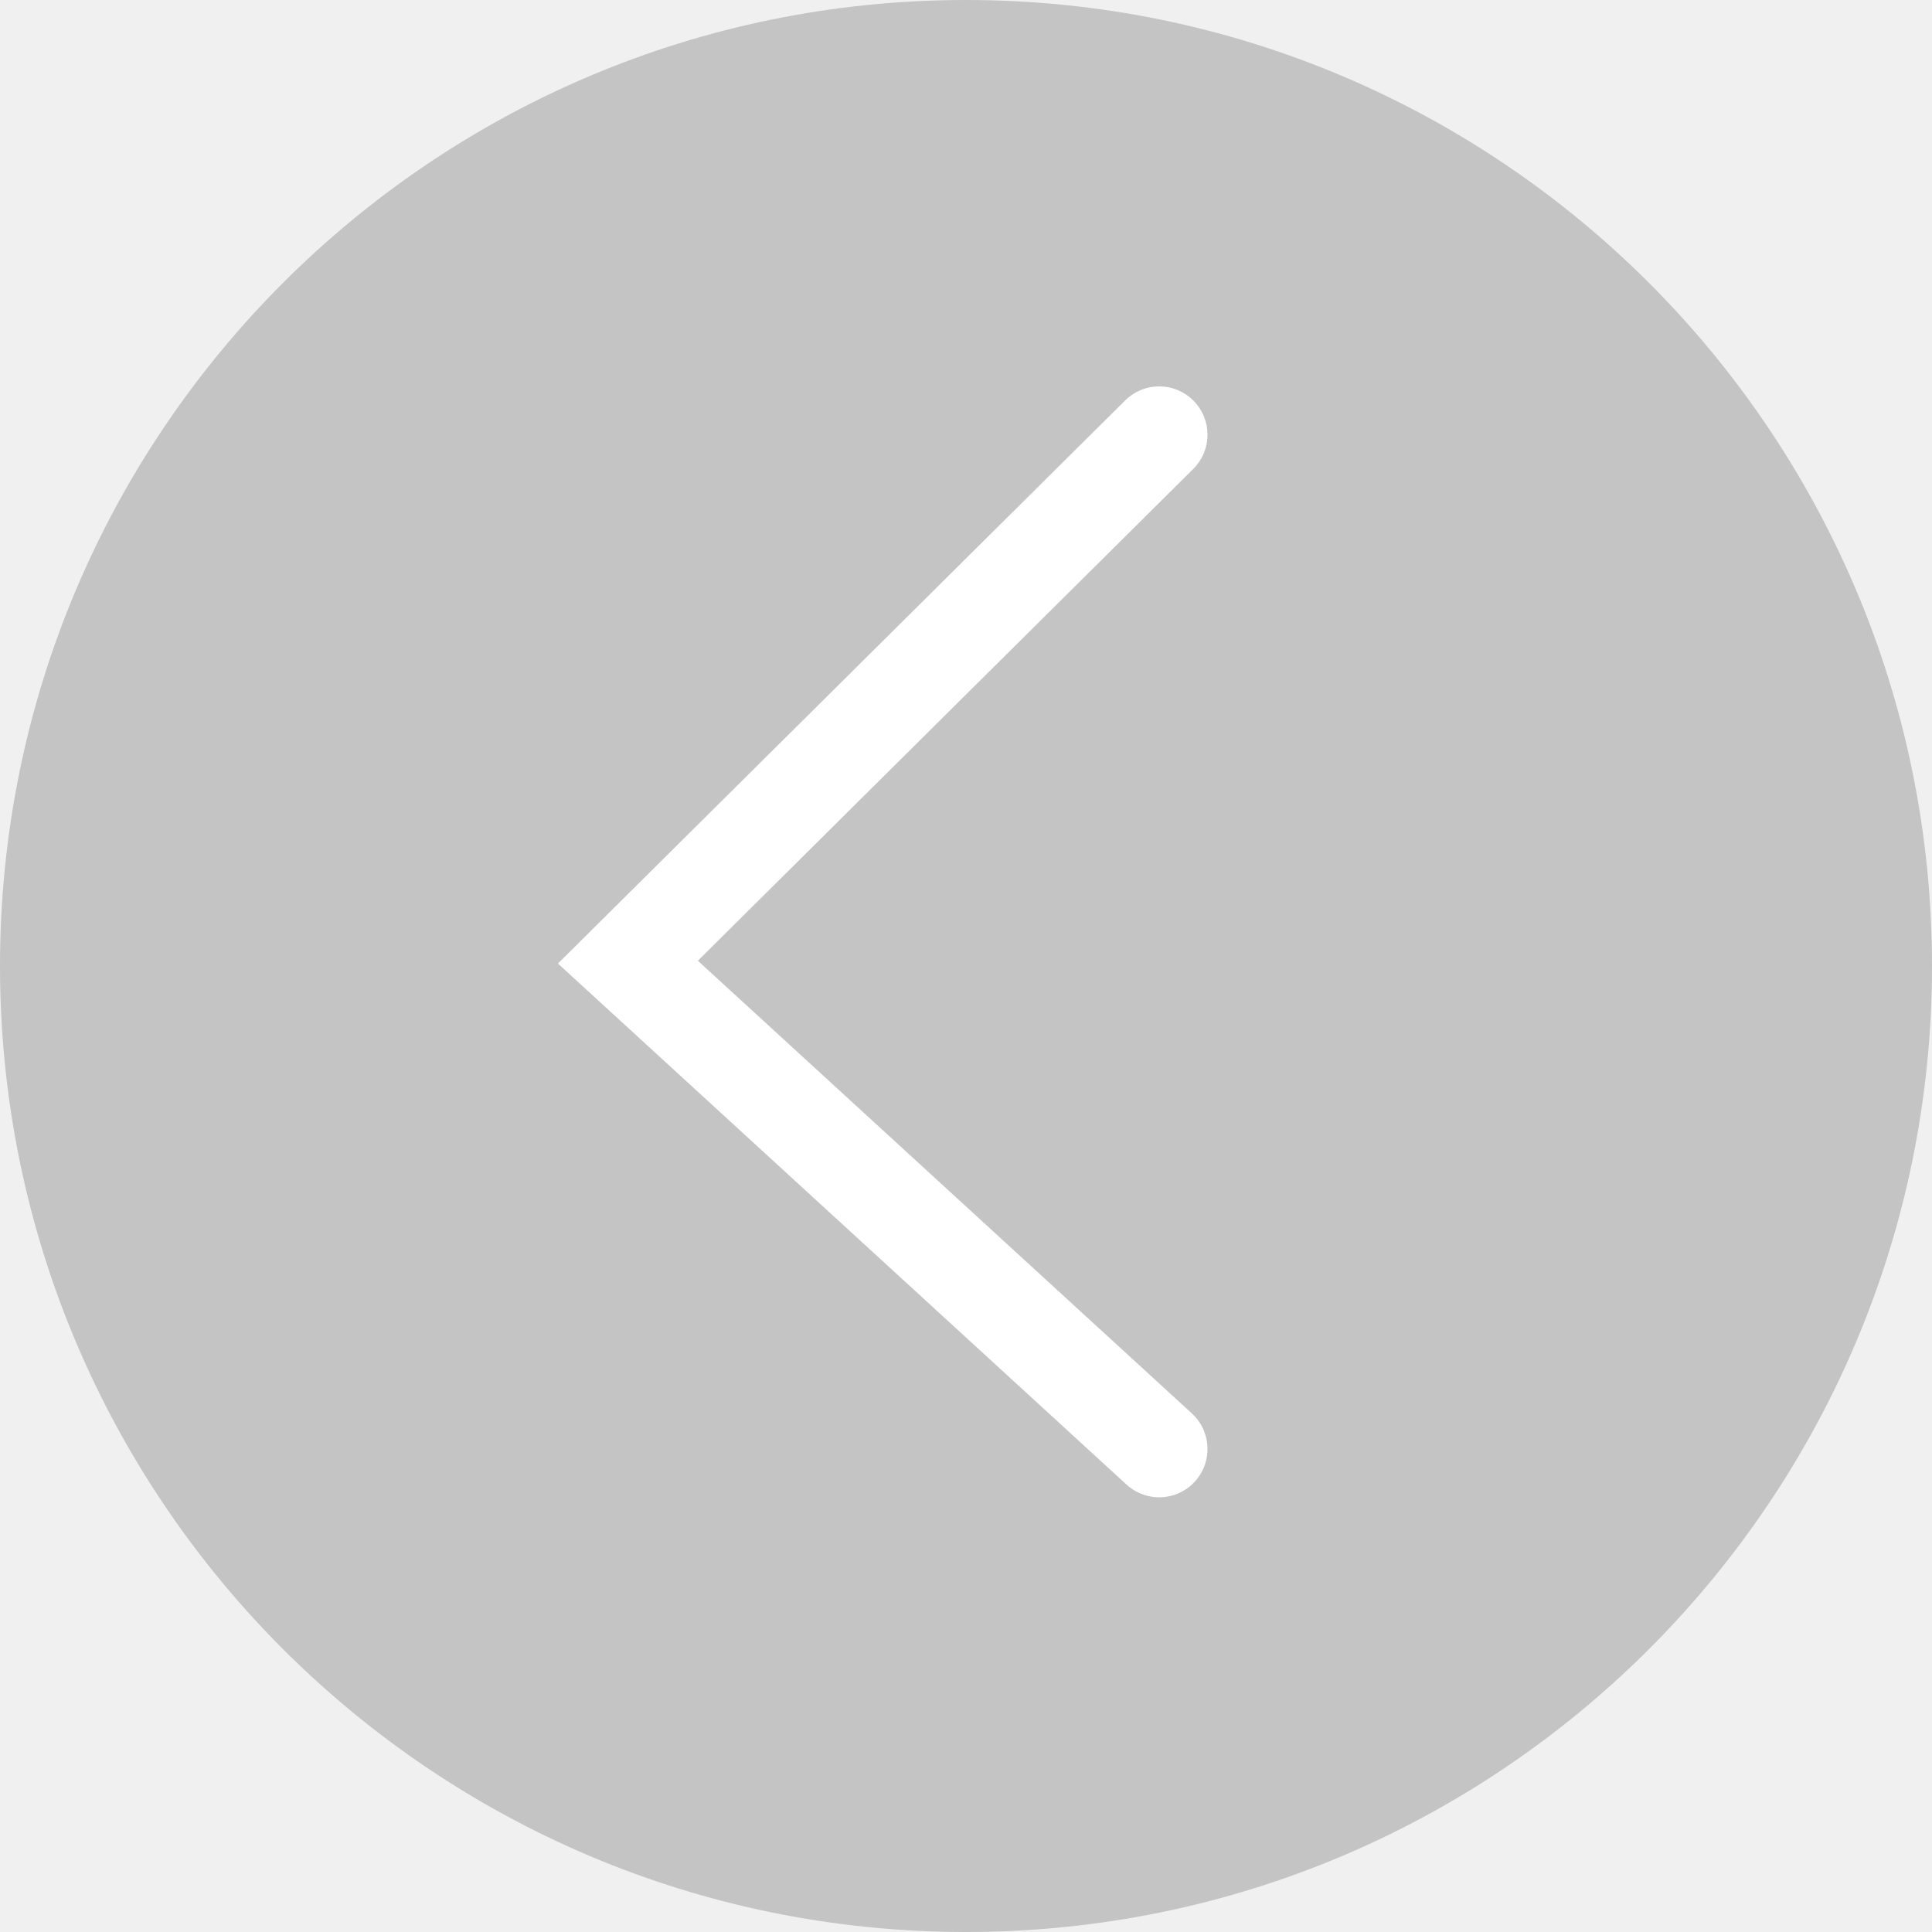
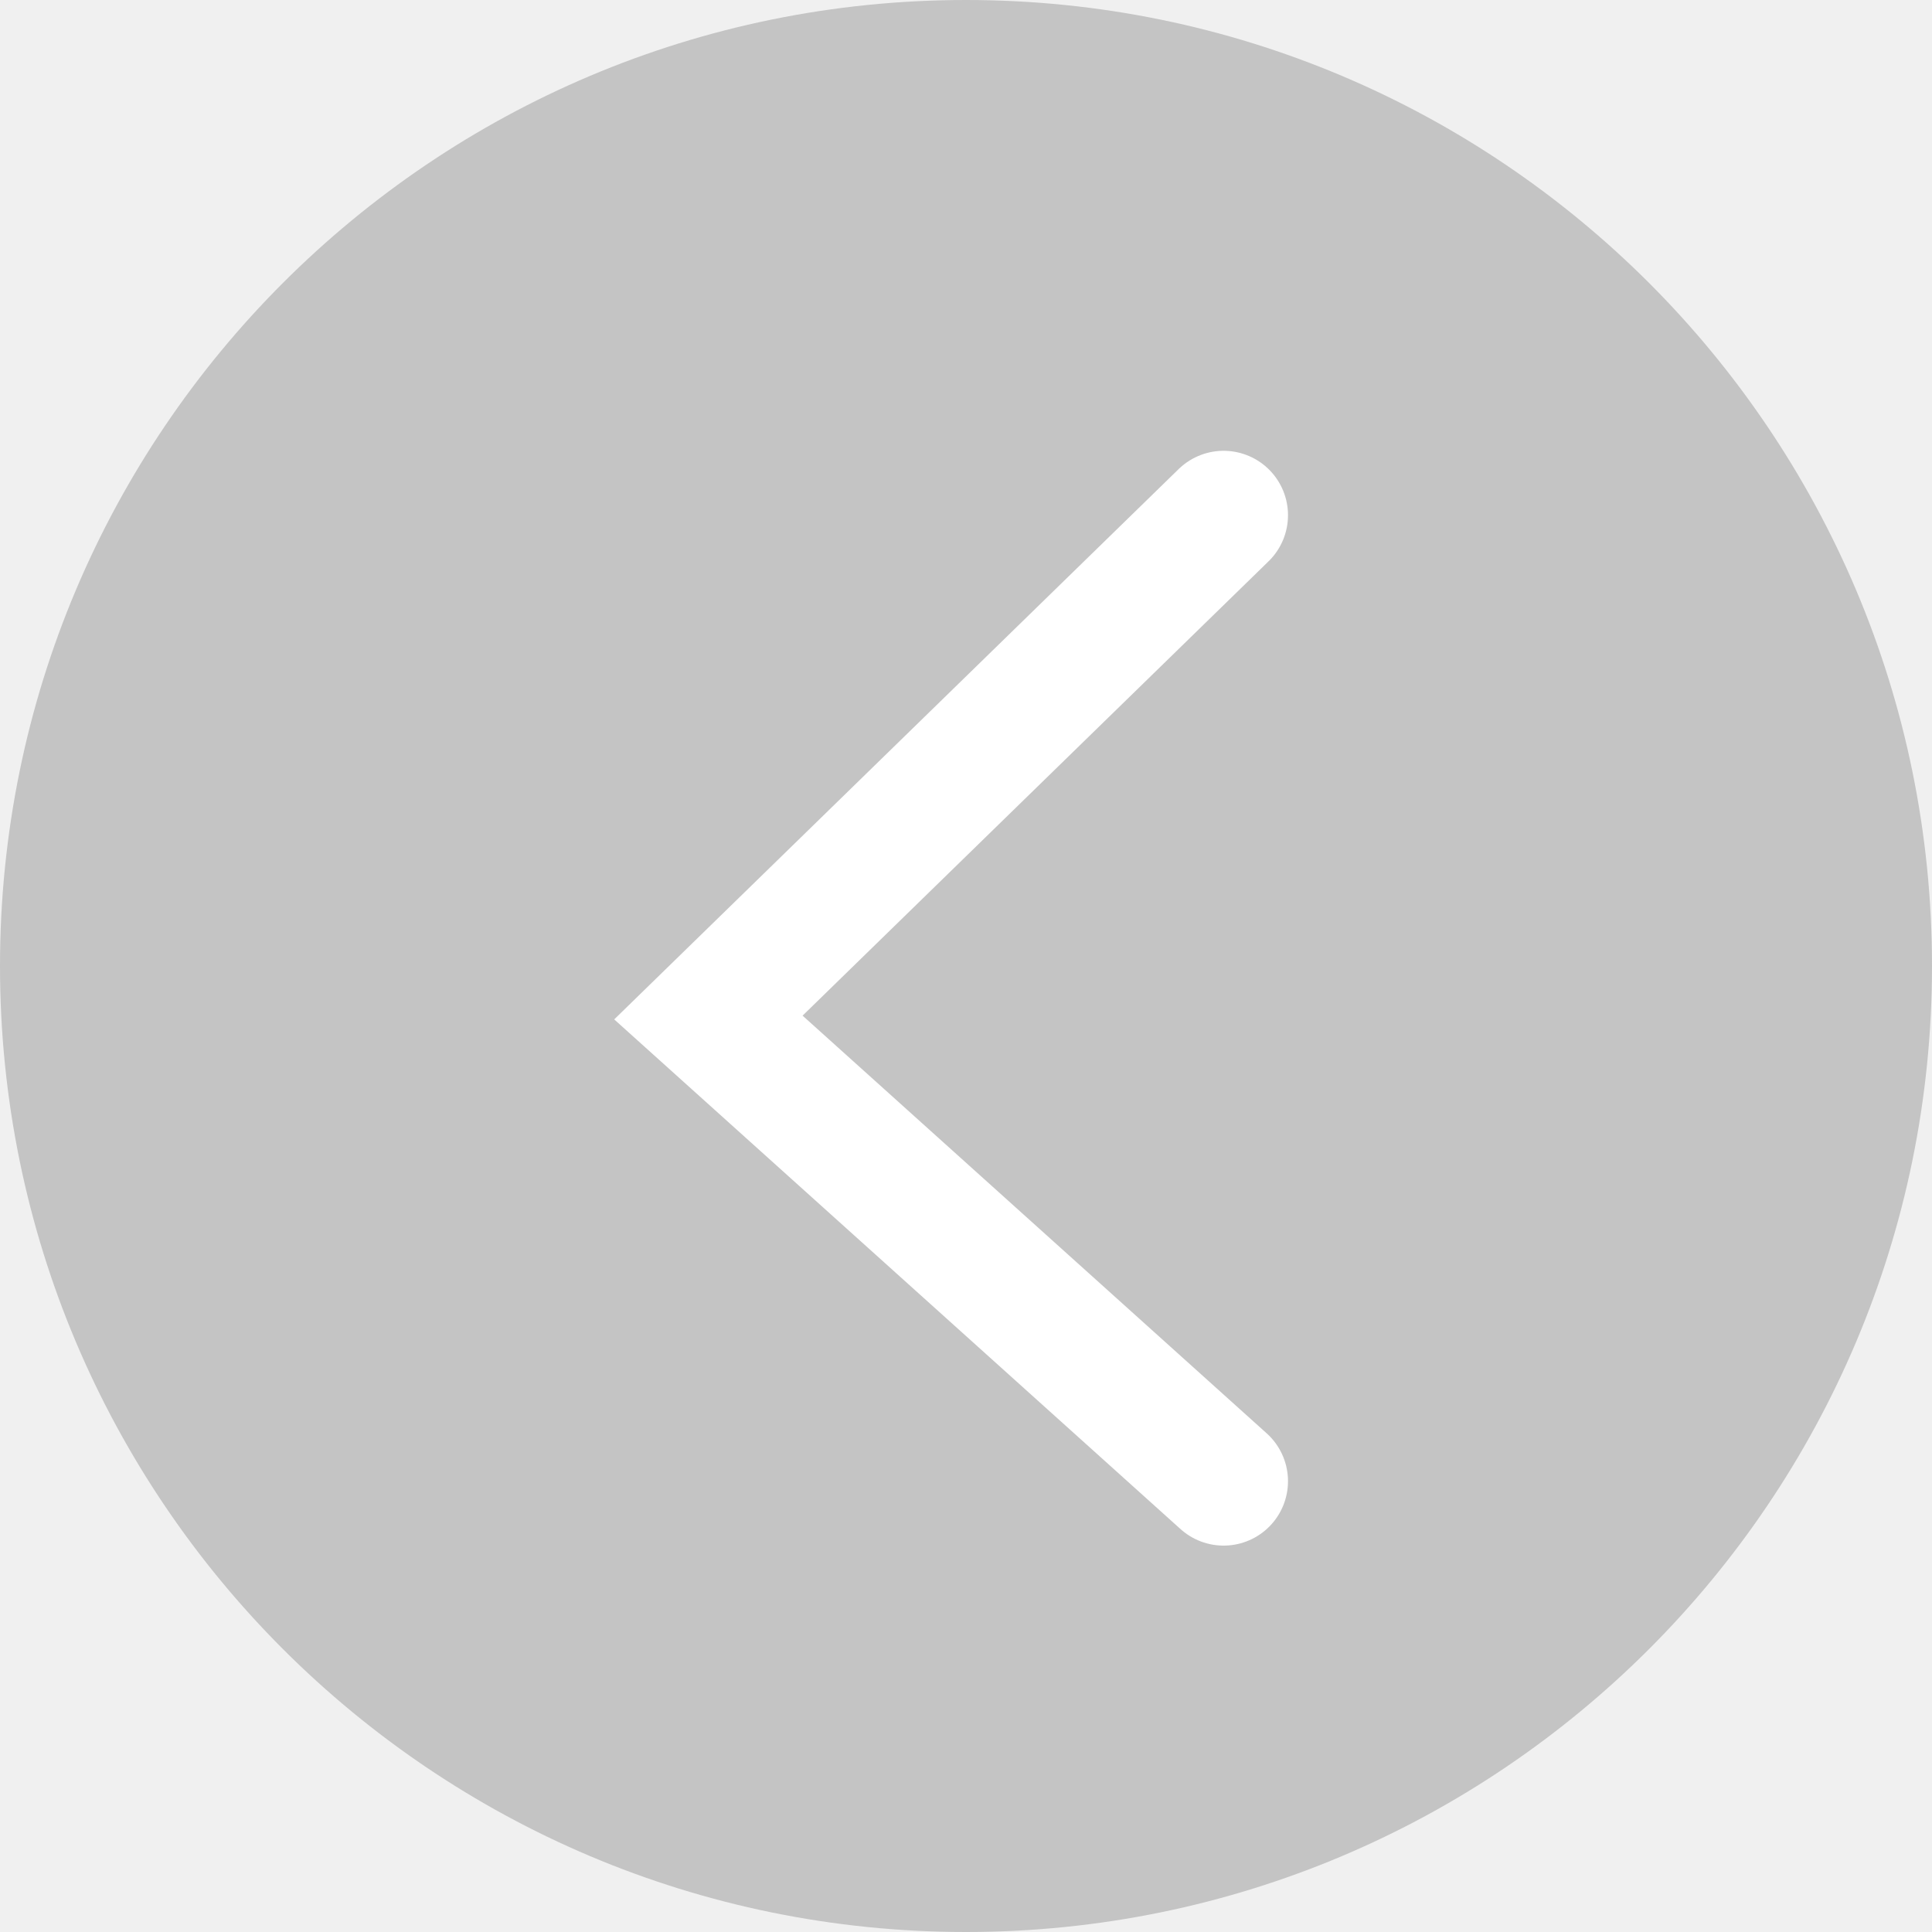
- <svg xmlns="http://www.w3.org/2000/svg" width="40" height="40" viewBox="0 0 40 40" fill="none">
-   <rect width="40" height="40" rx="20" fill="#C4C4C4" />
-   <path d="M24 9L13 19.92L24 30" stroke="white" stroke-width="2" stroke-linecap="round" />
+ <svg xmlns="http://www.w3.org/2000/svg" width="30" height="30" viewBox="0 0 30 30" fill="none">
+   <rect width="30" height="30" rx="15" fill="#C4C4C4" />
+   <path d="M19 8L11 15.8L19 23" stroke="white" stroke-width="2" stroke-linecap="round" />
</svg>
